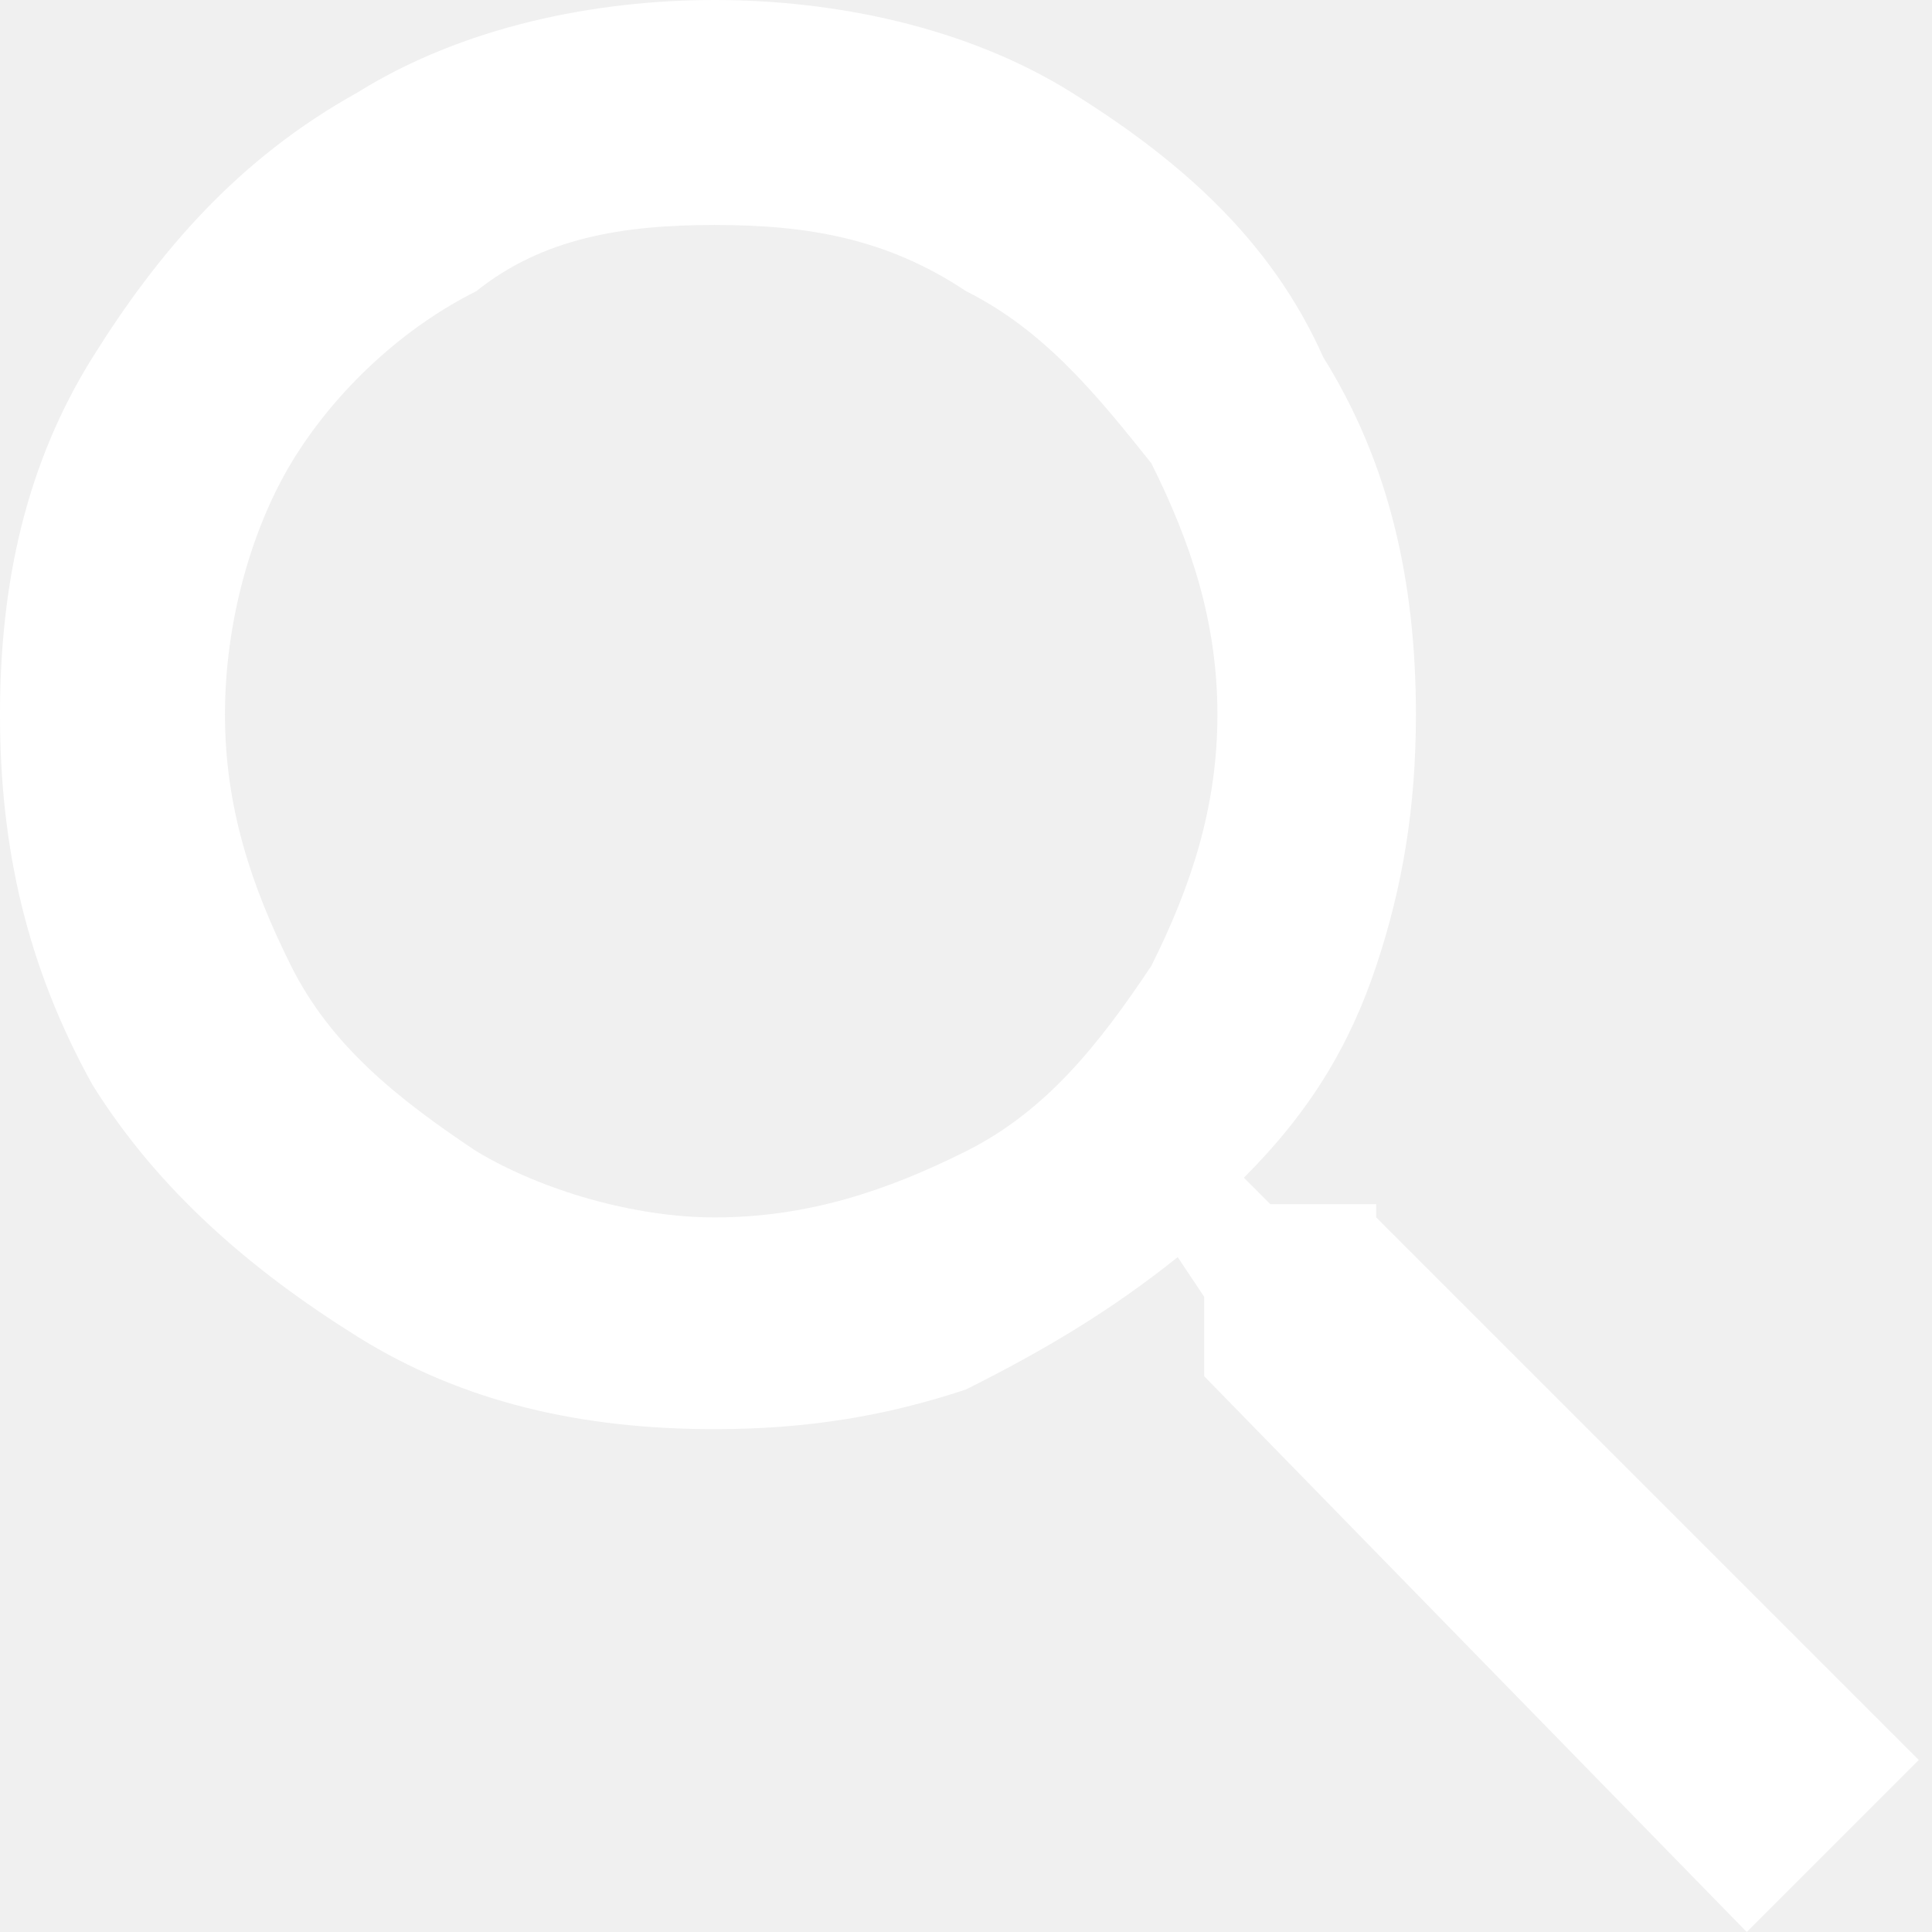
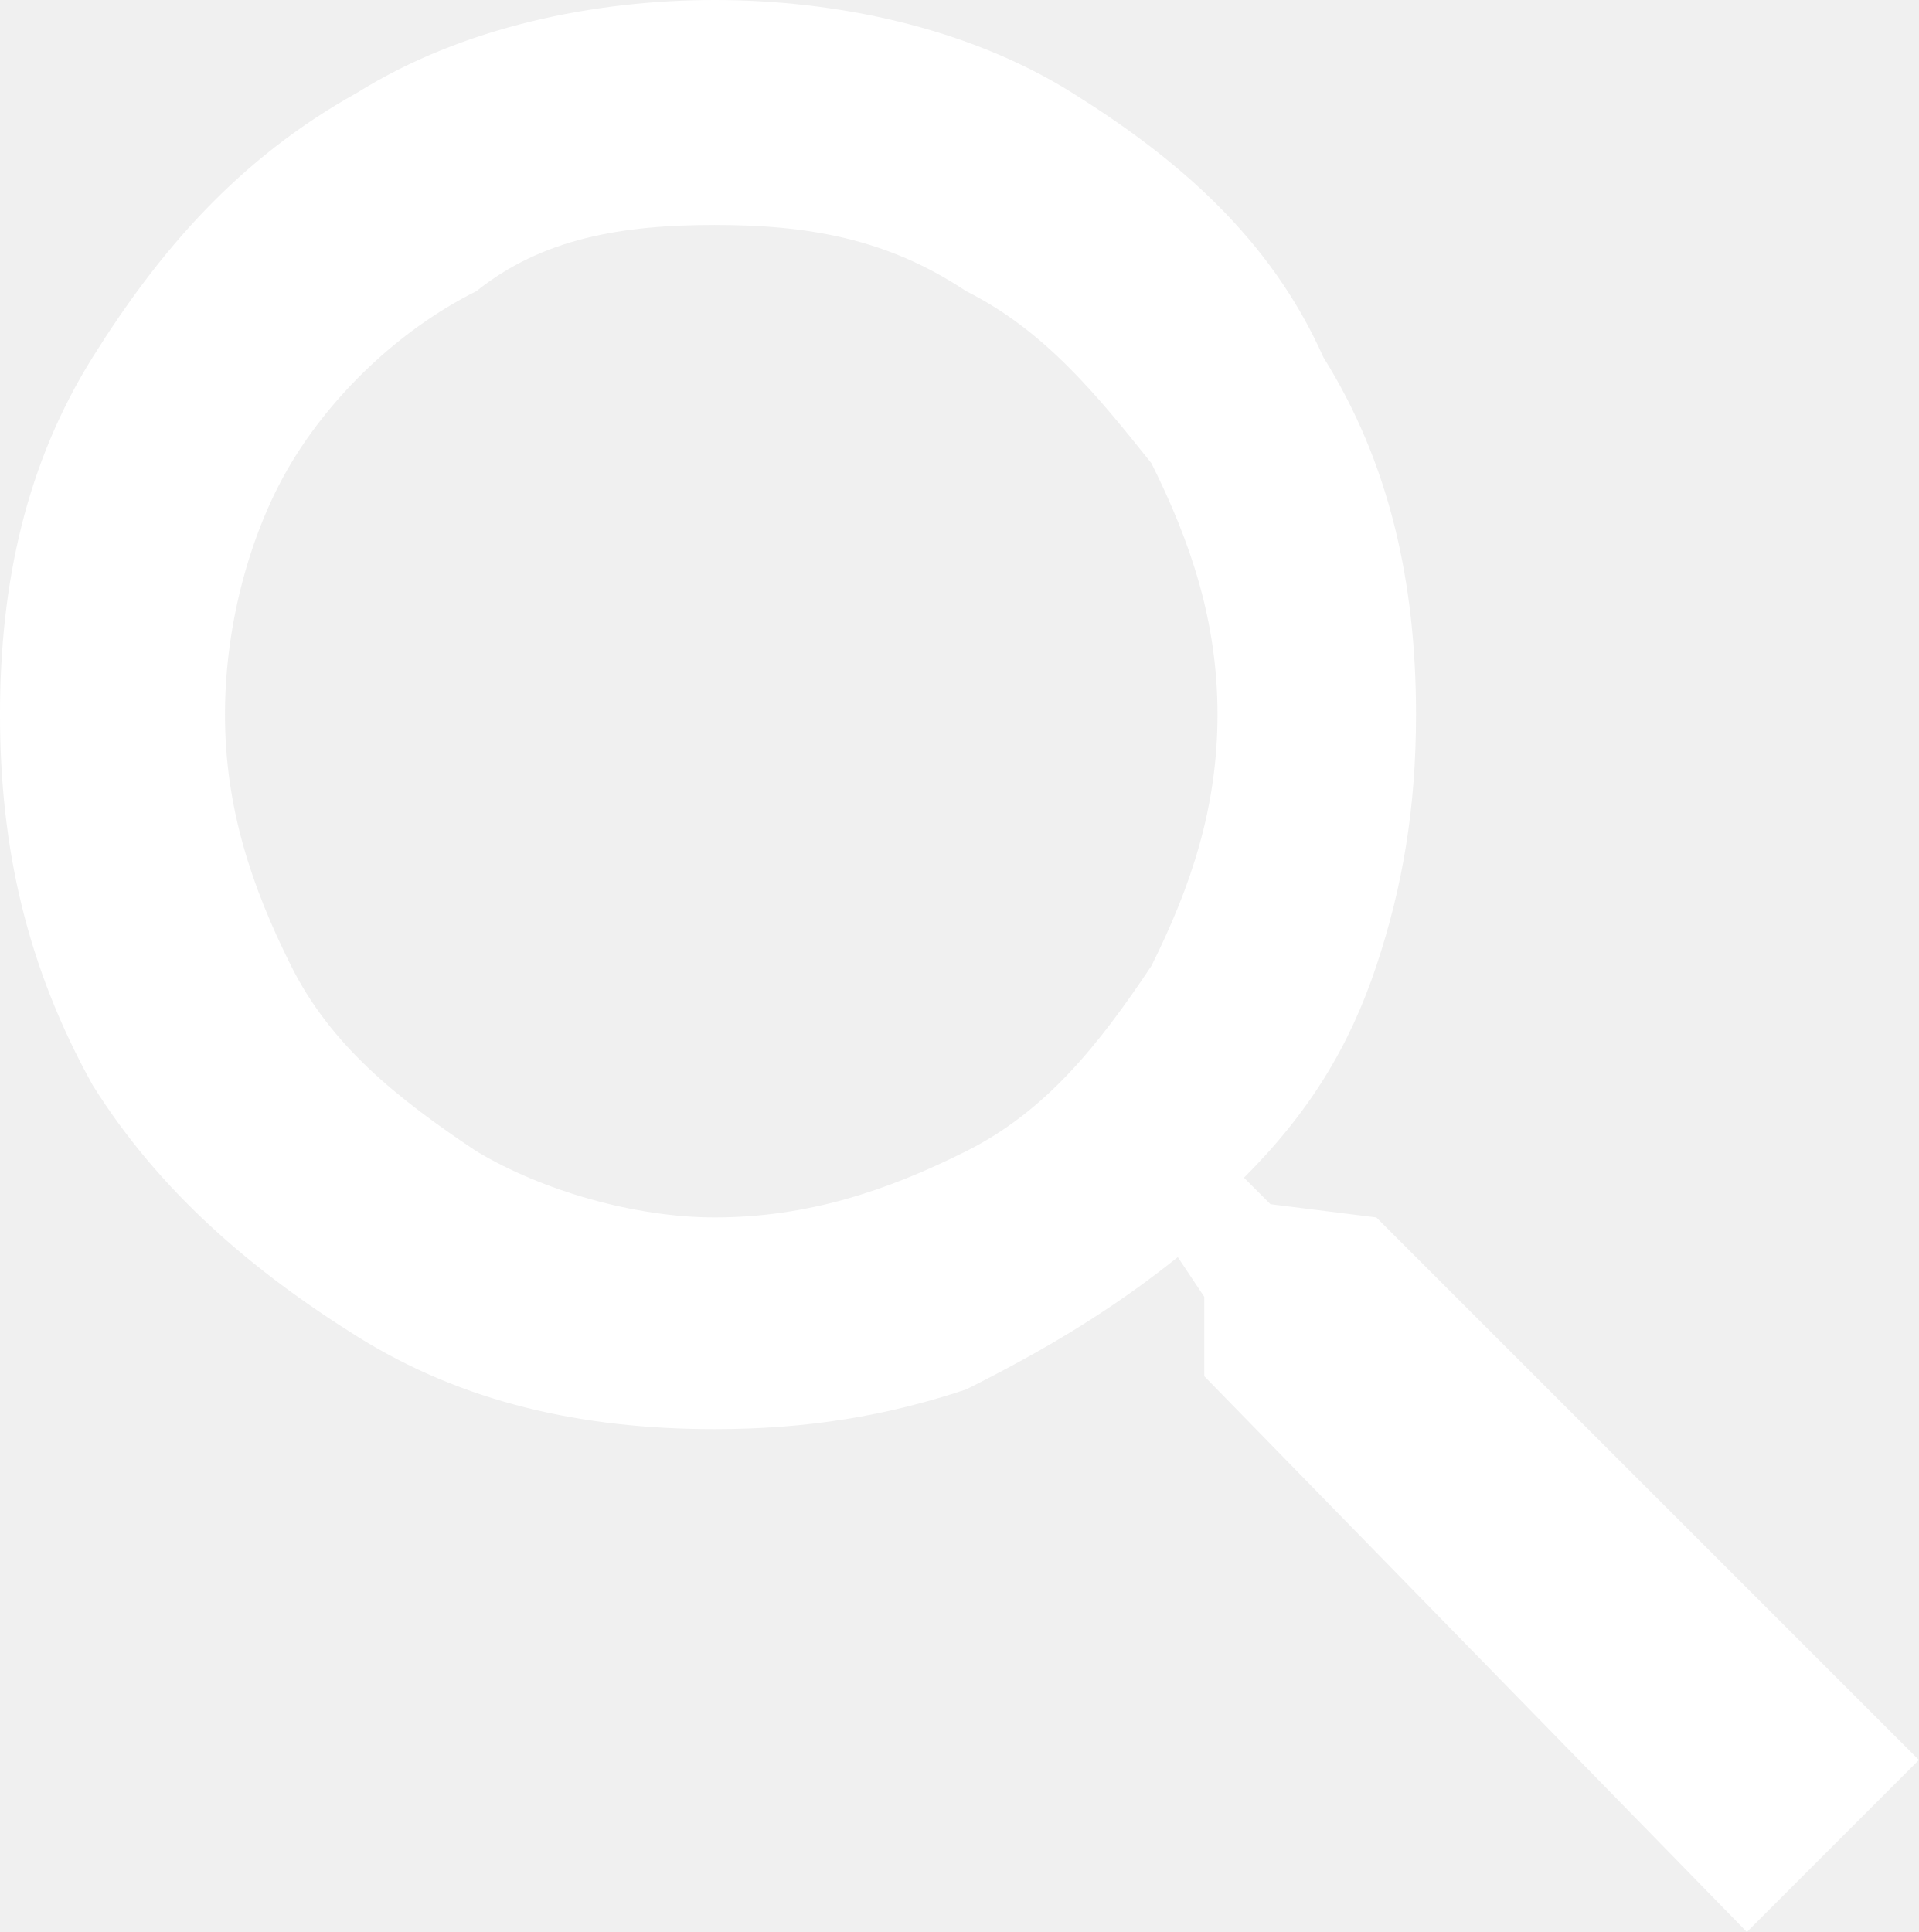
- <svg xmlns="http://www.w3.org/2000/svg" version="1.1" id="Layer_1" x="0px" y="0px" viewBox="0 0 14.6 14.6" enable-background="new 0 0 14.6 14.6" xml:space="preserve">
-   <g enable-background="new    ">
-     <path fill="#FFFFFF" d="M10.4,9.2l4.1,4.1l-1.3,1.3l-4.1-4.2V9.8L8.9,9.5c-0.5,0.4-1,0.7-1.6,1c-0.6,0.2-1.2,0.3-1.9,0.3   c-1,0-1.9-0.2-2.7-0.7C1.9,9.6,1.2,9,0.7,8.2C0.2,7.3,0,6.4,0,5.4c0-1,0.2-1.9,0.7-2.7c0.5-0.8,1.1-1.5,2-2C3.5,0.2,4.5,0,5.4,0   s1.9,0.2,2.7,0.7c0.8,0.5,1.5,1.1,1.9,2c0.5,0.8,0.7,1.7,0.7,2.7c0,0.7-0.1,1.3-0.3,1.9s-0.5,1.1-1,1.6l0.2,0.2H10.4z M5.4,9.2   c0.7,0,1.3-0.2,1.9-0.5s1-0.8,1.4-1.4C9,6.7,9.2,6.1,9.2,5.4S9,4.1,8.7,3.5C8.3,3,7.9,2.5,7.3,2.2C6.7,1.8,6.1,1.7,5.4,1.7   S4.1,1.8,3.6,2.2C3,2.5,2.5,3,2.2,3.5S1.7,4.7,1.7,5.4s0.2,1.3,0.5,1.9s0.8,1,1.4,1.4C4.1,9,4.8,9.2,5.4,9.2z" />
-   </g>
+ <svg xmlns="http://www.w3.org/2000/svg" width="14.5" height="14.6" viewBox="0 0 14.5 14.6">
+   <path fill="#FFFFFF" d="M10.4 9.2l-.8-.1-.2-.2c.5-.5.8-1 1-1.6.2-.6.3-1.2.3-1.9 0-1-.2-1.9-.7-2.7-.4-.9-1.1-1.5-1.9-2C7.3.2 6.3 0 5.4 0c-.9 0-1.9.2-2.7.7-.9.5-1.5 1.2-2 2S0 4.4 0 5.4s.2 1.9.7 2.8c.5.8 1.2 1.4 2 1.9s1.7.7 2.7.7c.7 0 1.3-.1 1.9-.3.6-.3 1.1-.6 1.6-1l.2.3v.6l4.1 4.2 1.3-1.3-4.1-4.1zM8.7 7.3c-.4.6-.8 1.1-1.4 1.4-.6.3-1.2.5-1.9.5-.6 0-1.3-.2-1.8-.5-.6-.4-1.1-.8-1.4-1.4-.3-.6-.5-1.2-.5-1.9s.2-1.4.5-1.9.8-1 1.4-1.3c.5-.4 1.1-.5 1.8-.5s1.3.1 1.9.5c.6.3 1 .8 1.4 1.3.3.6.5 1.2.5 1.9S9 6.7 8.7 7.3z" />
</svg>
